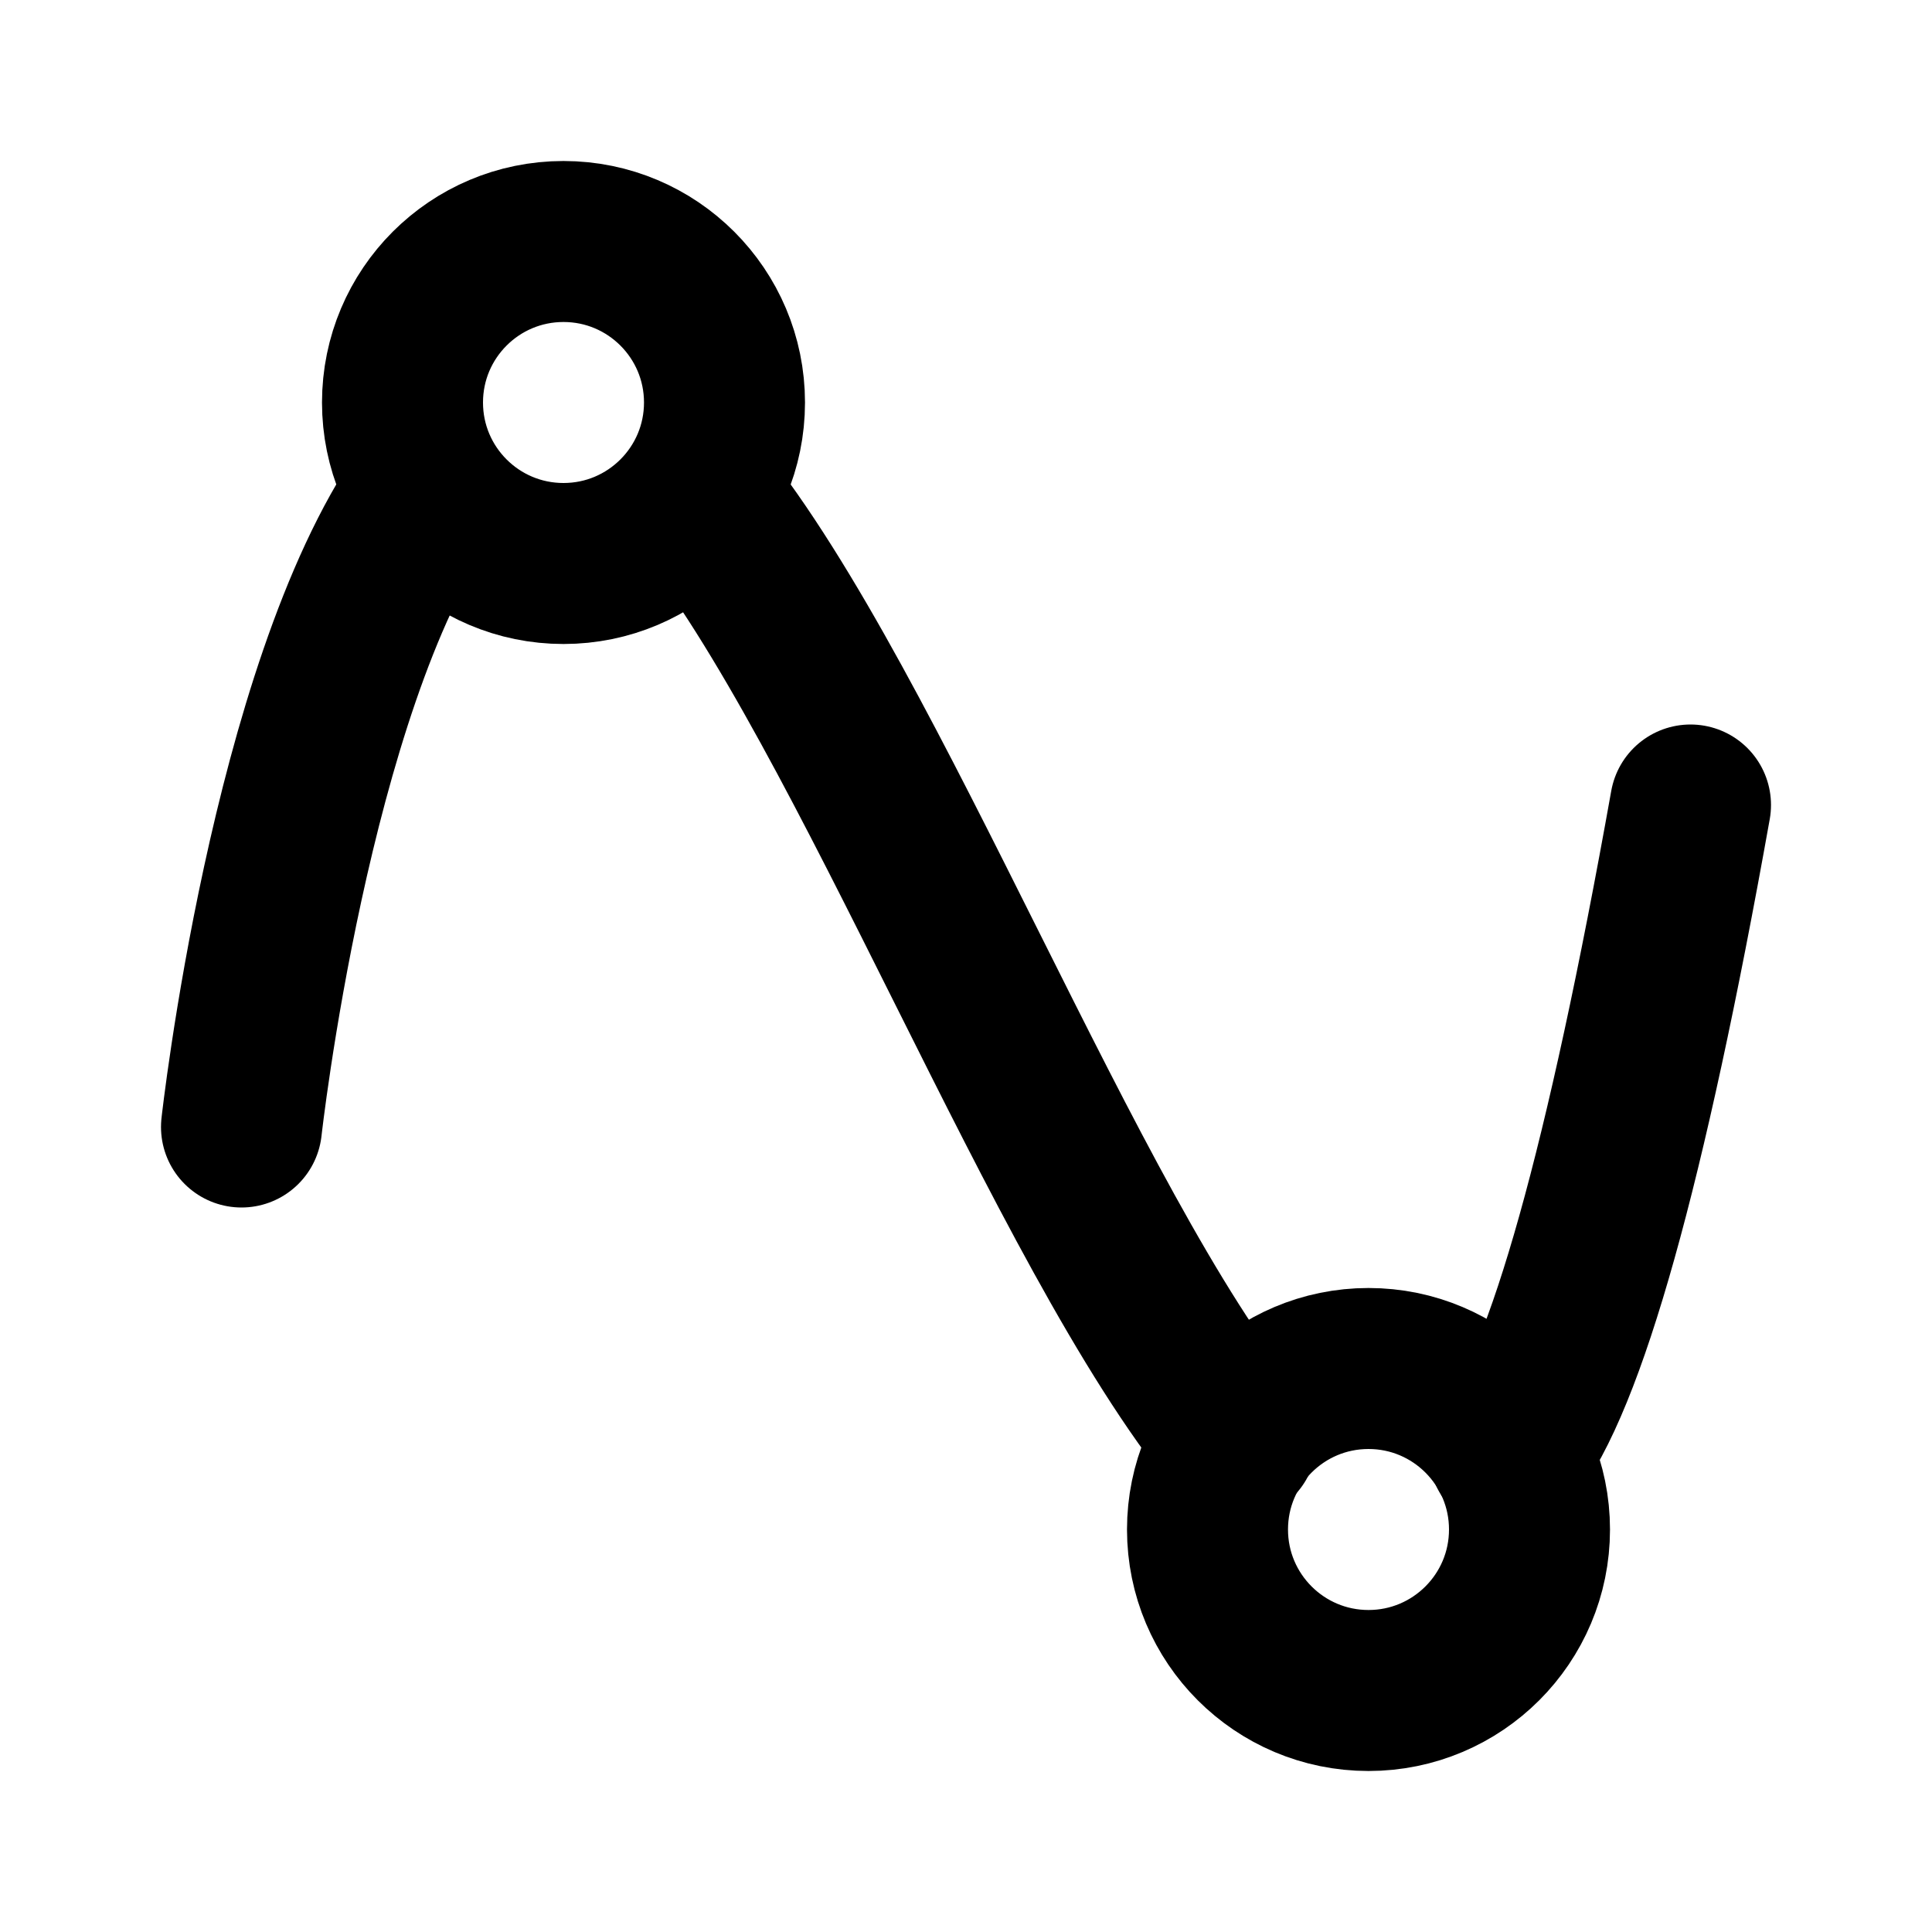
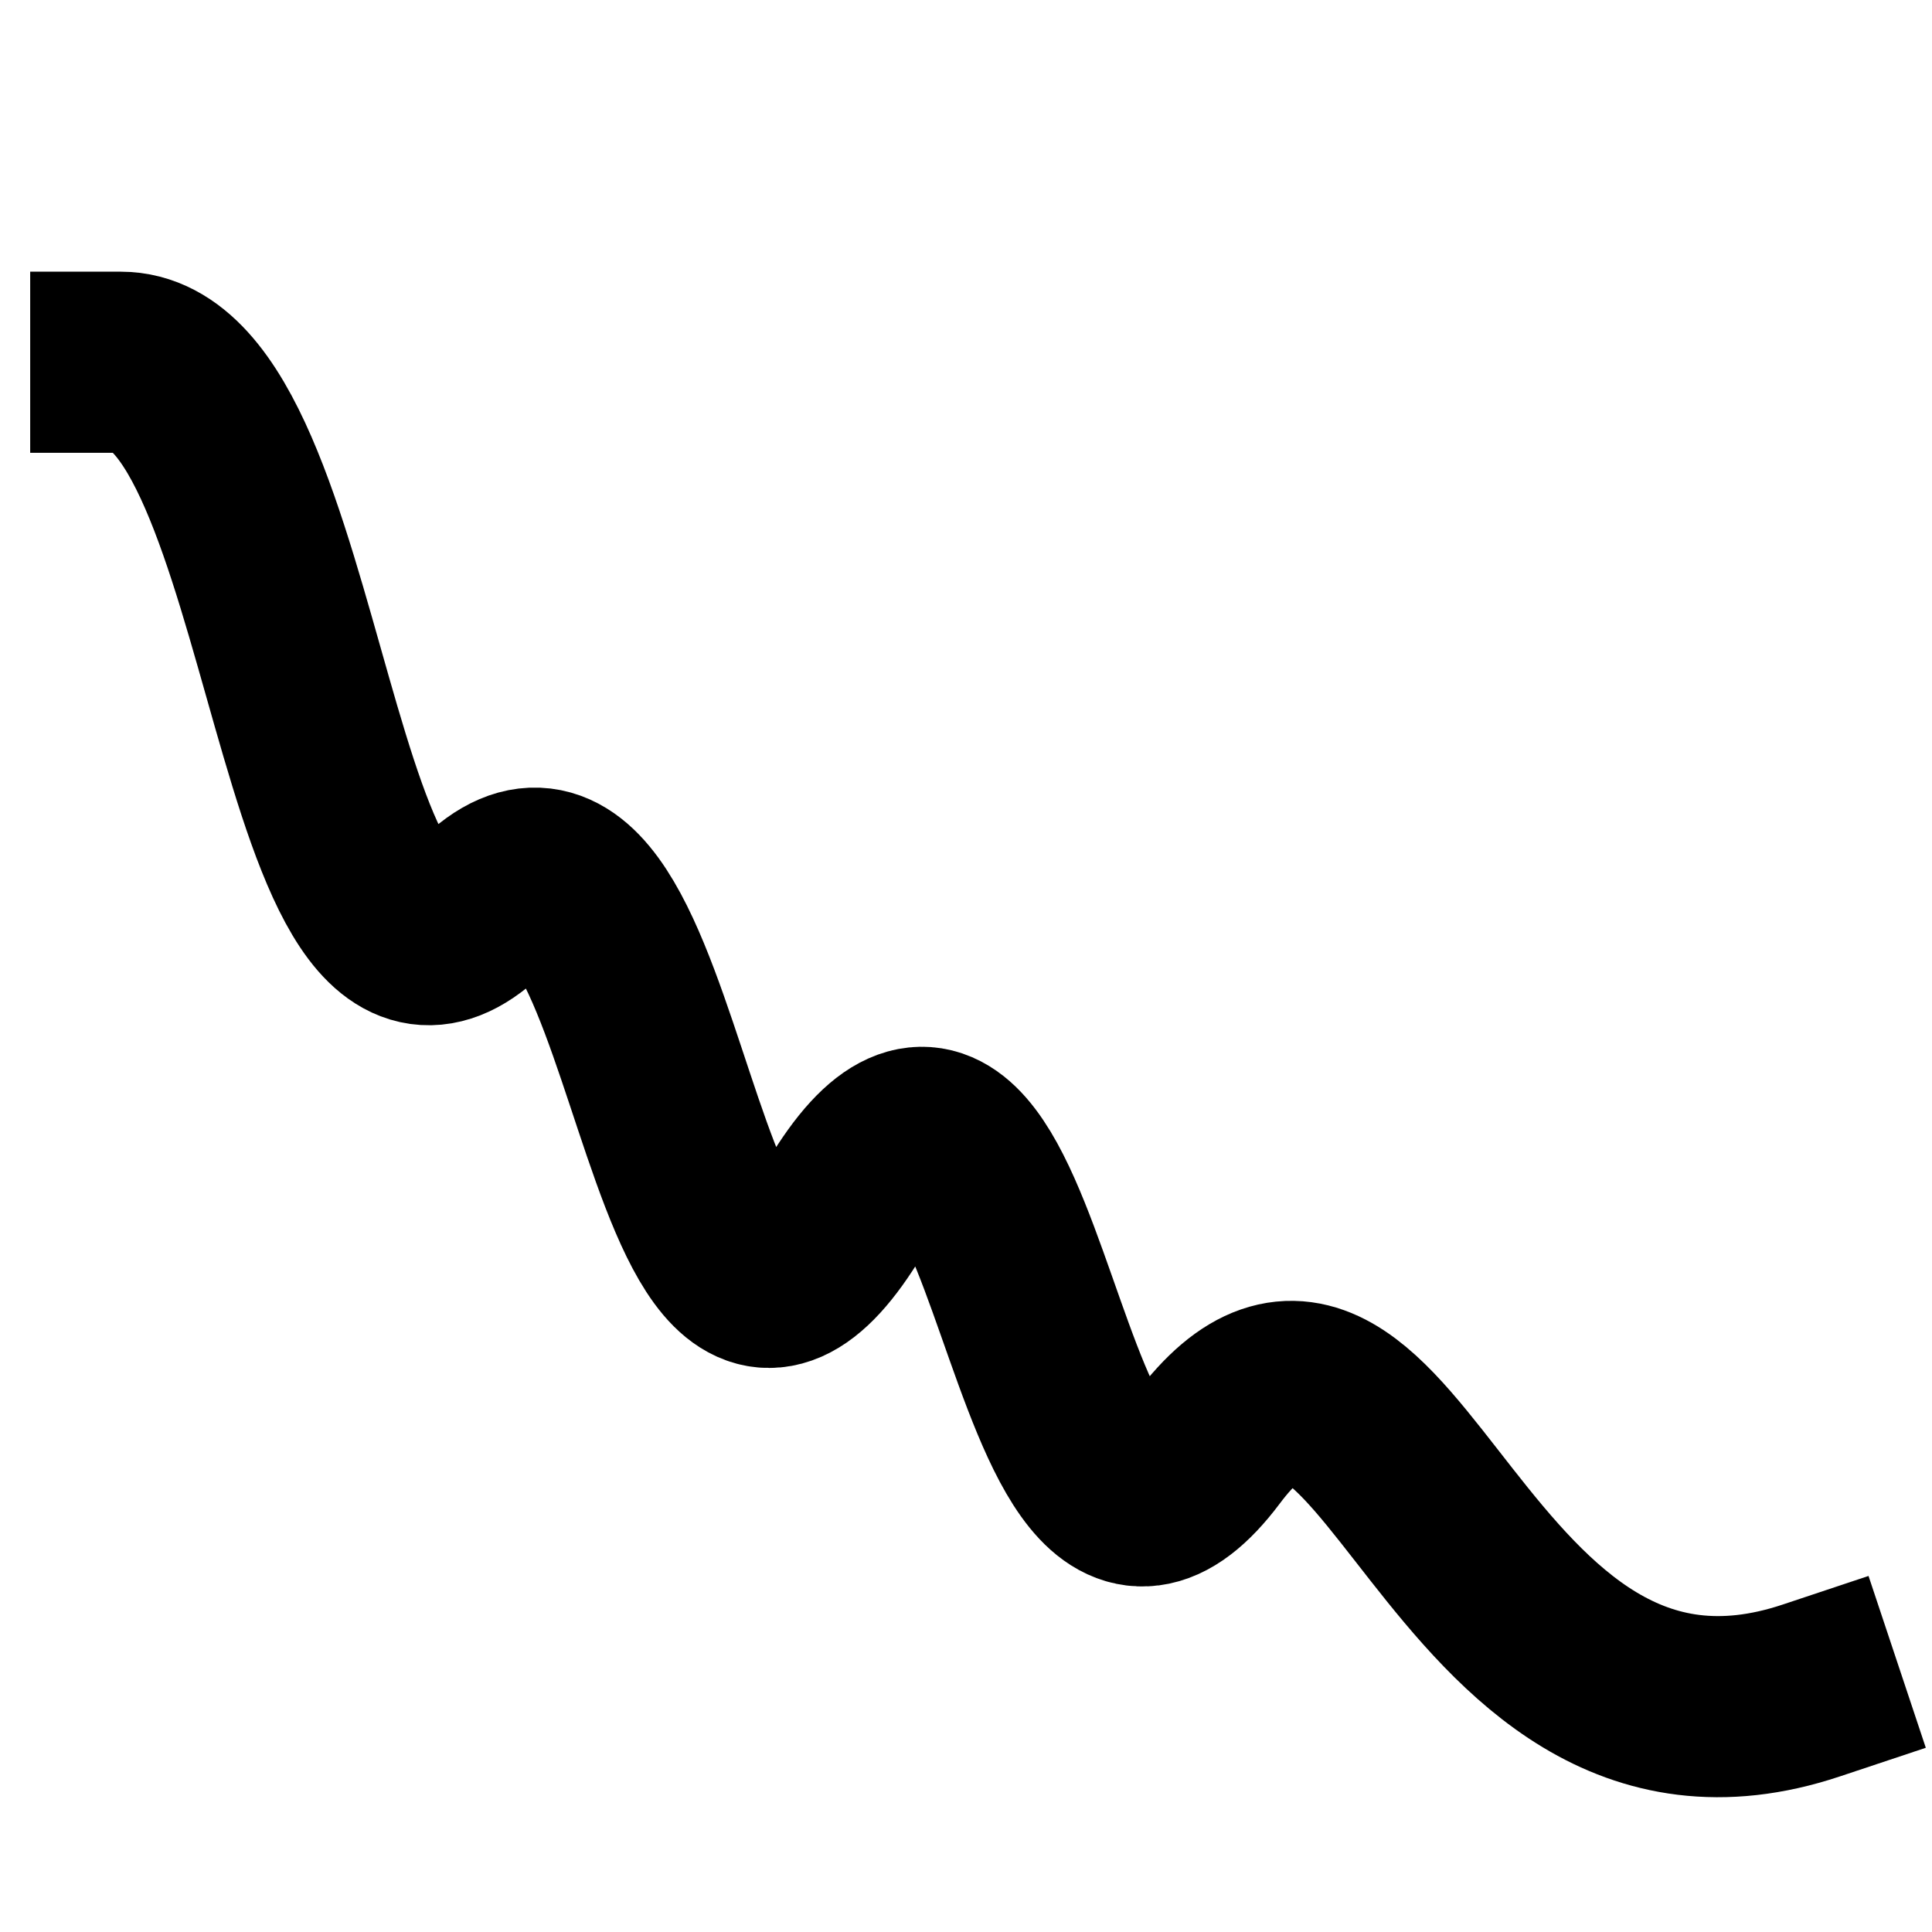
- <svg xmlns="http://www.w3.org/2000/svg" width="24" height="24" viewBox="0 0 24 24" fill="none" stroke="currentColor" stroke-width="2" stroke-linecap="round" stroke-linejoin="round" class="icon icon-tabler icons-tabler-outline icon-tabler-math-max-min">
-   <path stroke="none" d="M0 0h24v24H0z" fill="none" />
-   <path d="M15 19a2 2 0 1 0 4 0a2 2 0 0 0 -4 0" />
-   <path d="M5 5a2 2 0 1 0 4 0a2 2 0 0 0 -4 0" />
-   <path d="M3 14s.605 -5.44 2.284 -7.862m3.395 .026c2.137 2.652 4.547 9.113 6.68 11.719" />
-   <path d="M18.748 18.038c.702 -.88 1.452 -3.56 2.252 -8.038" />
+ <svg xmlns="http://www.w3.org/2000/svg" width="32" height="32" viewBox="0 0 32 32">
+   <path d="M2,6         C5,6 5,18 8,15        S11,25 14,20        S17,28 20,24        S24,30 30,28" fill="none" stroke="currentColor" stroke-width="3" stroke-linecap="square" stroke-linejoin="square" />
</svg>
